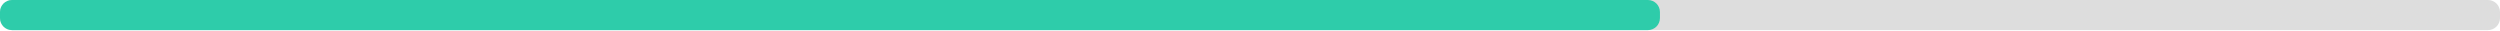
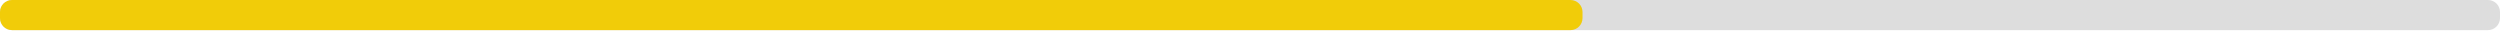
<svg xmlns="http://www.w3.org/2000/svg" width="830" height="10">
  <g>
    <rect style="fill: #ddd;" height="10" width="830" rx="4" y="0" x="0" />
-     <rect style="fill: #2eccaa;" height="10" width="551.1" rx="4" y="0" x="0" />
+     <rect style="fill: #f1cc09;" height="10" width="525.4" rx="4" y="0" x="0" />
  </g>
</svg>
